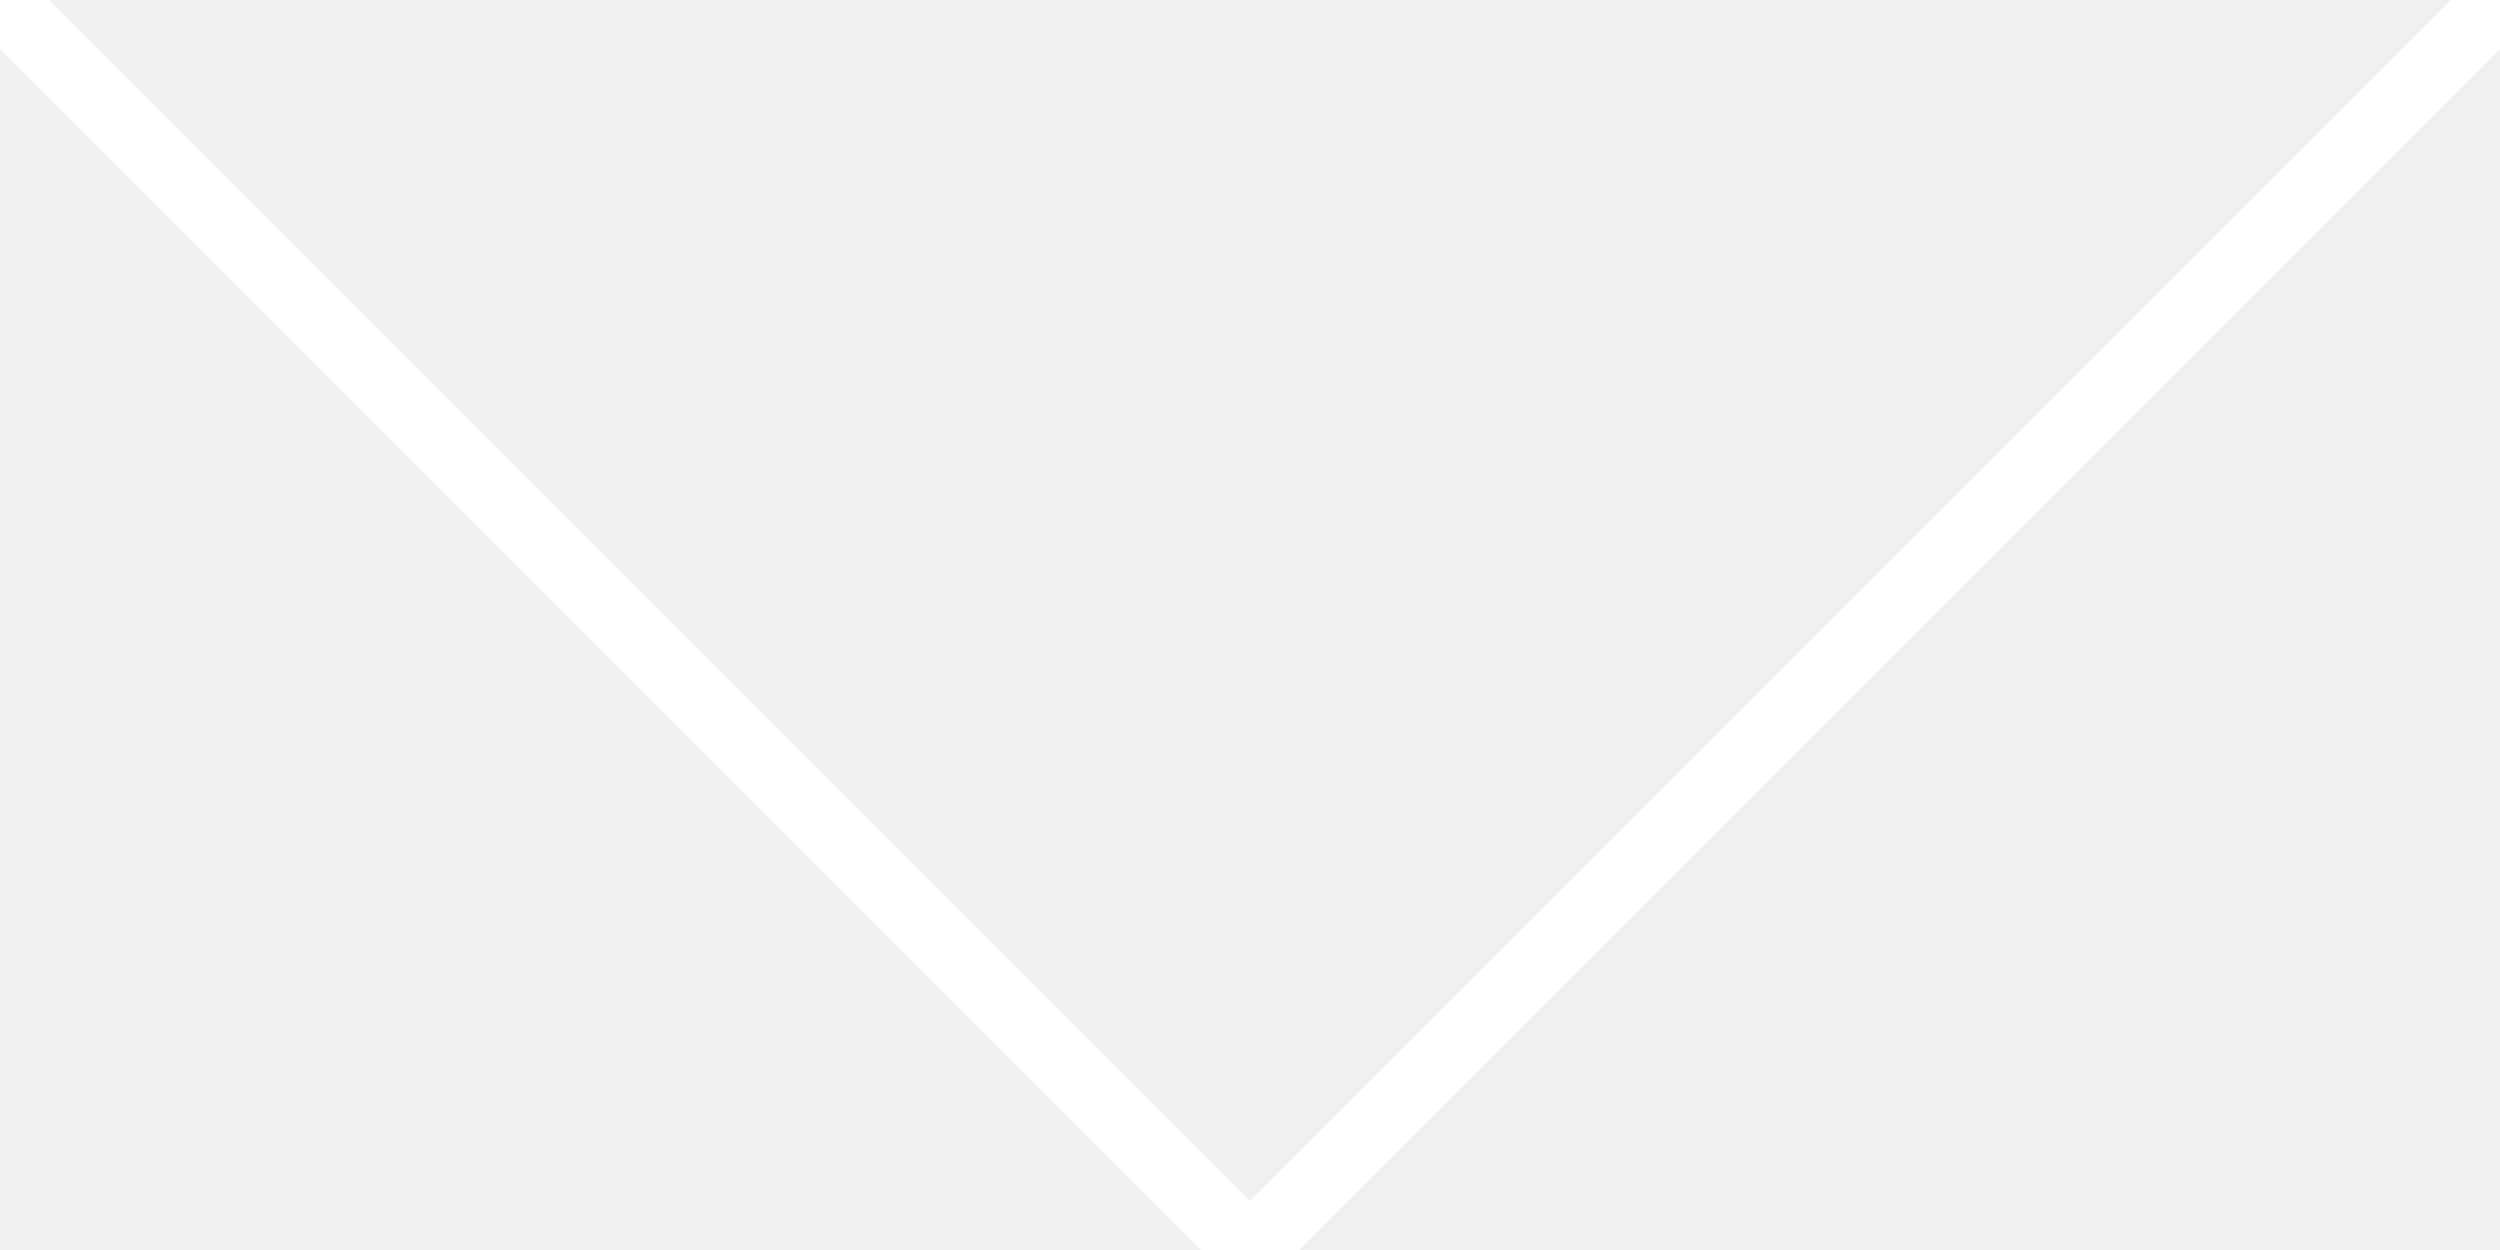
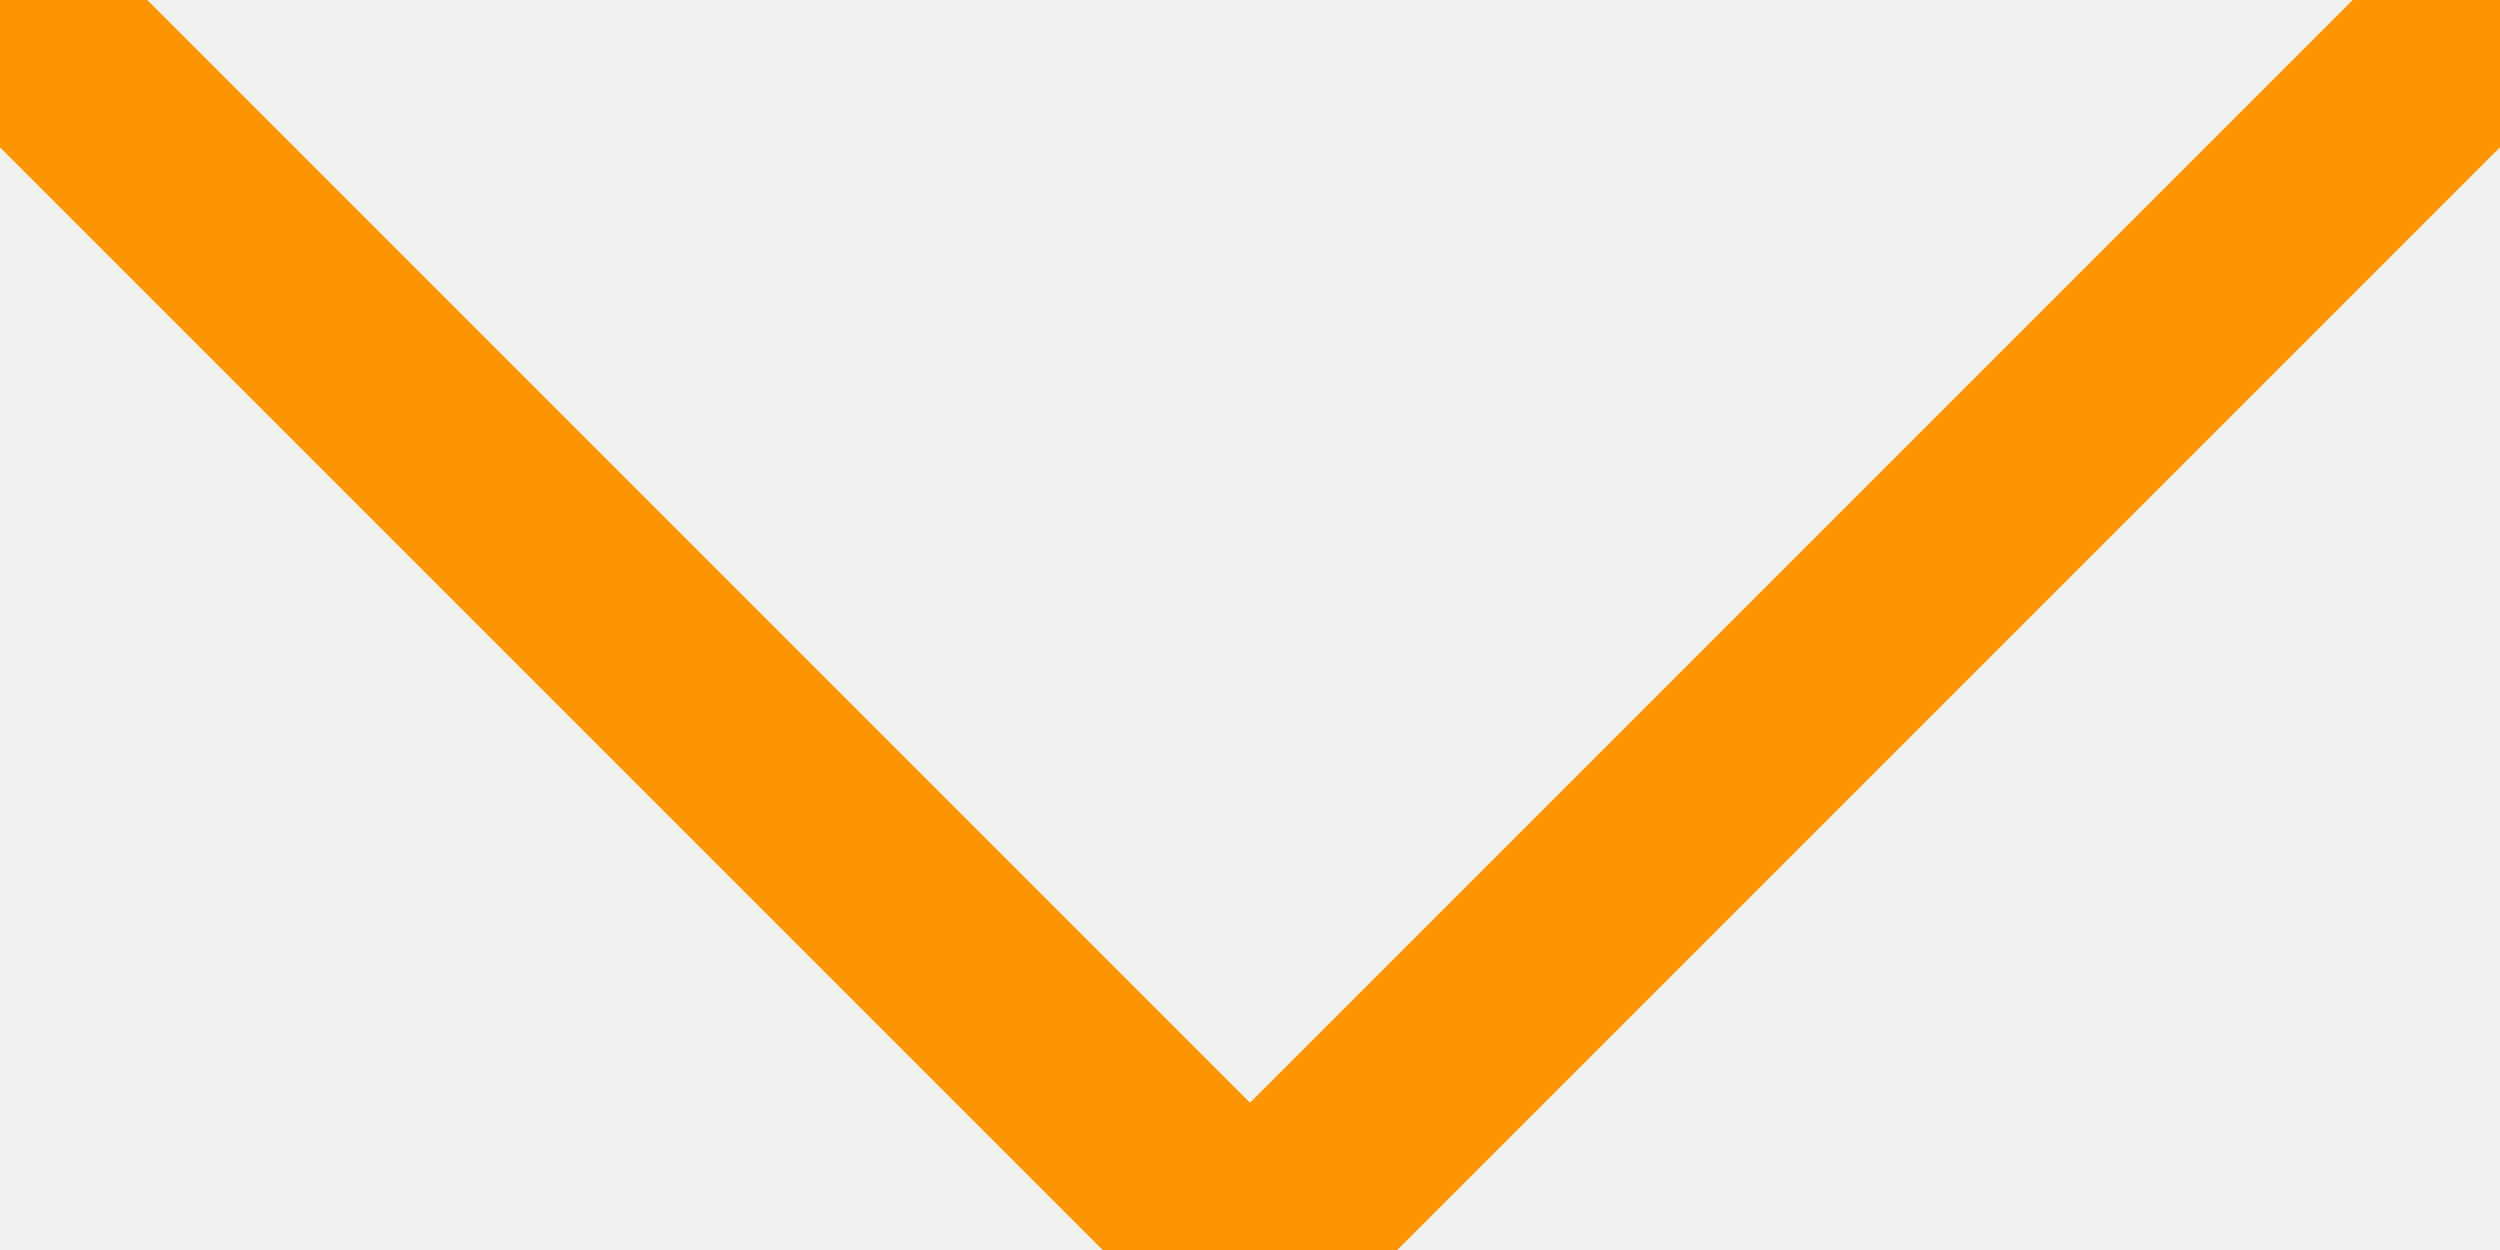
<svg xmlns="http://www.w3.org/2000/svg" width="36px" height="18px" viewBox="0 0 36 18" zoomAndPan="disable" preserveAspectRatio="none">
-   <style type="text/css"> line { stroke: #fff; stroke-width: 1; } </style>
+   <style type="text/css"> line { stroke: #fe9400; stroke-width: 3; } </style>
  <line x1="0" y1="0" x2="18" y2="18" />
  <line x1="36" y1="0" x2="18" y2="18" />
</svg>
